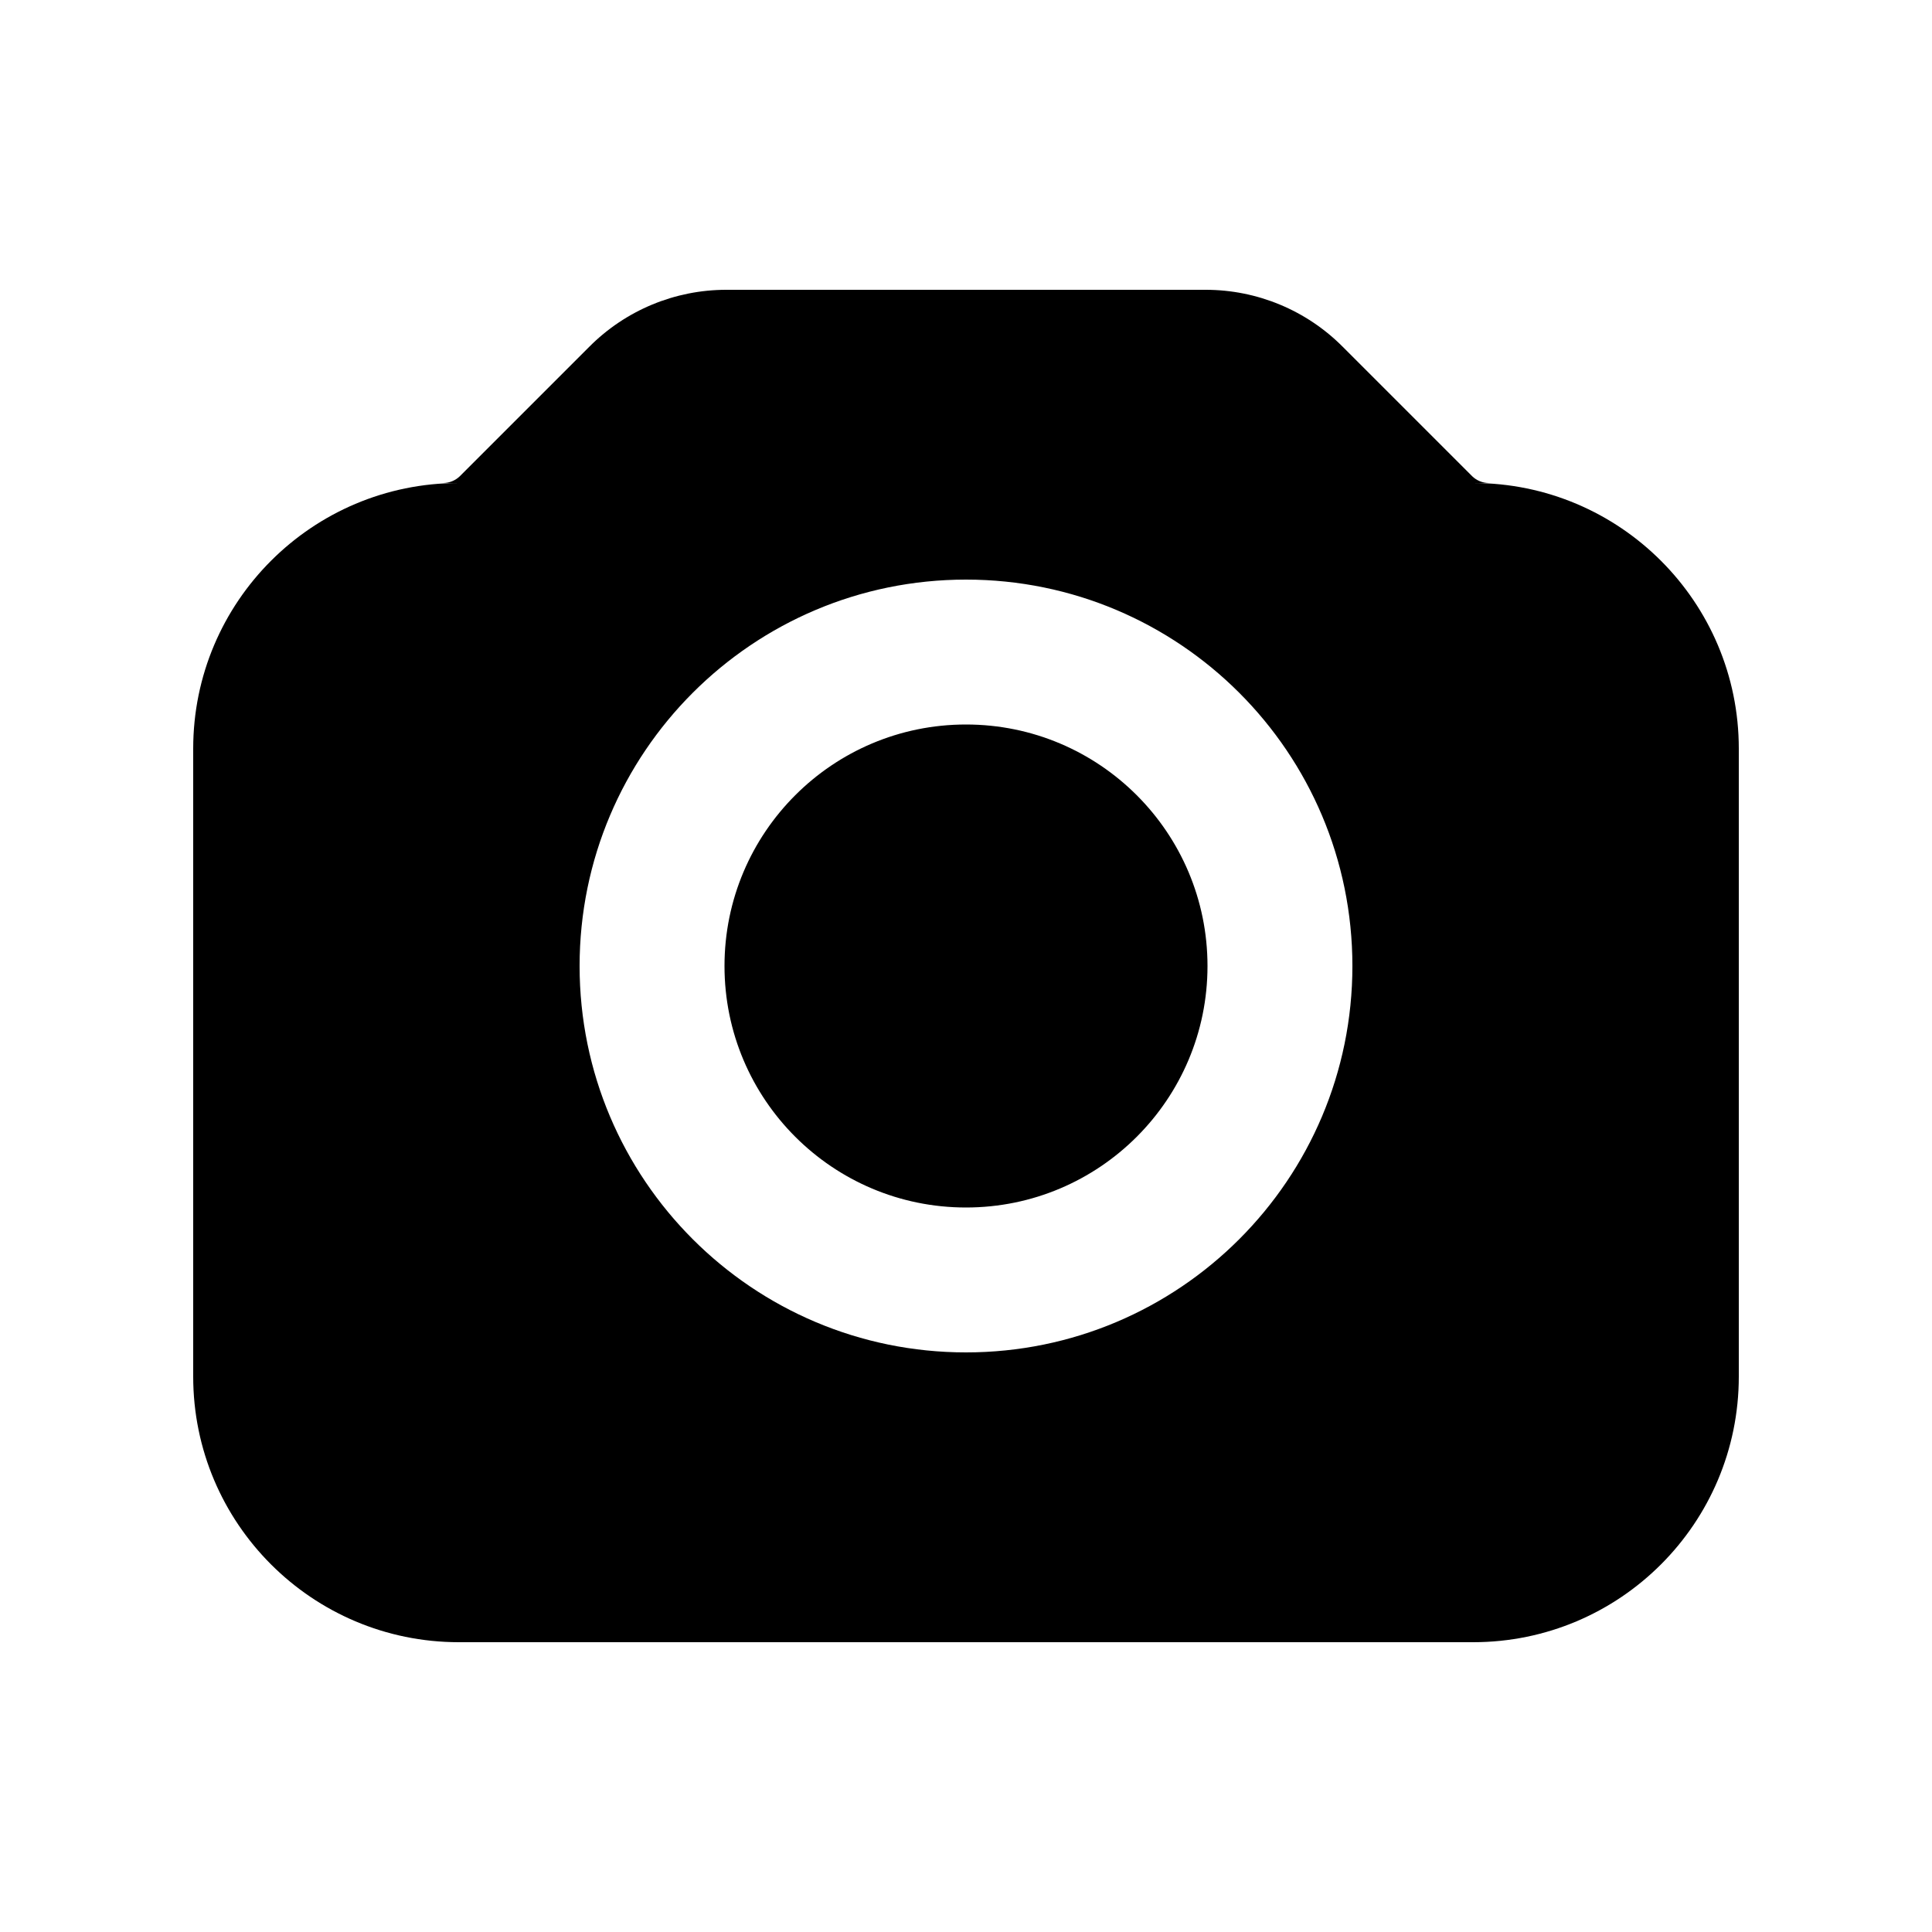
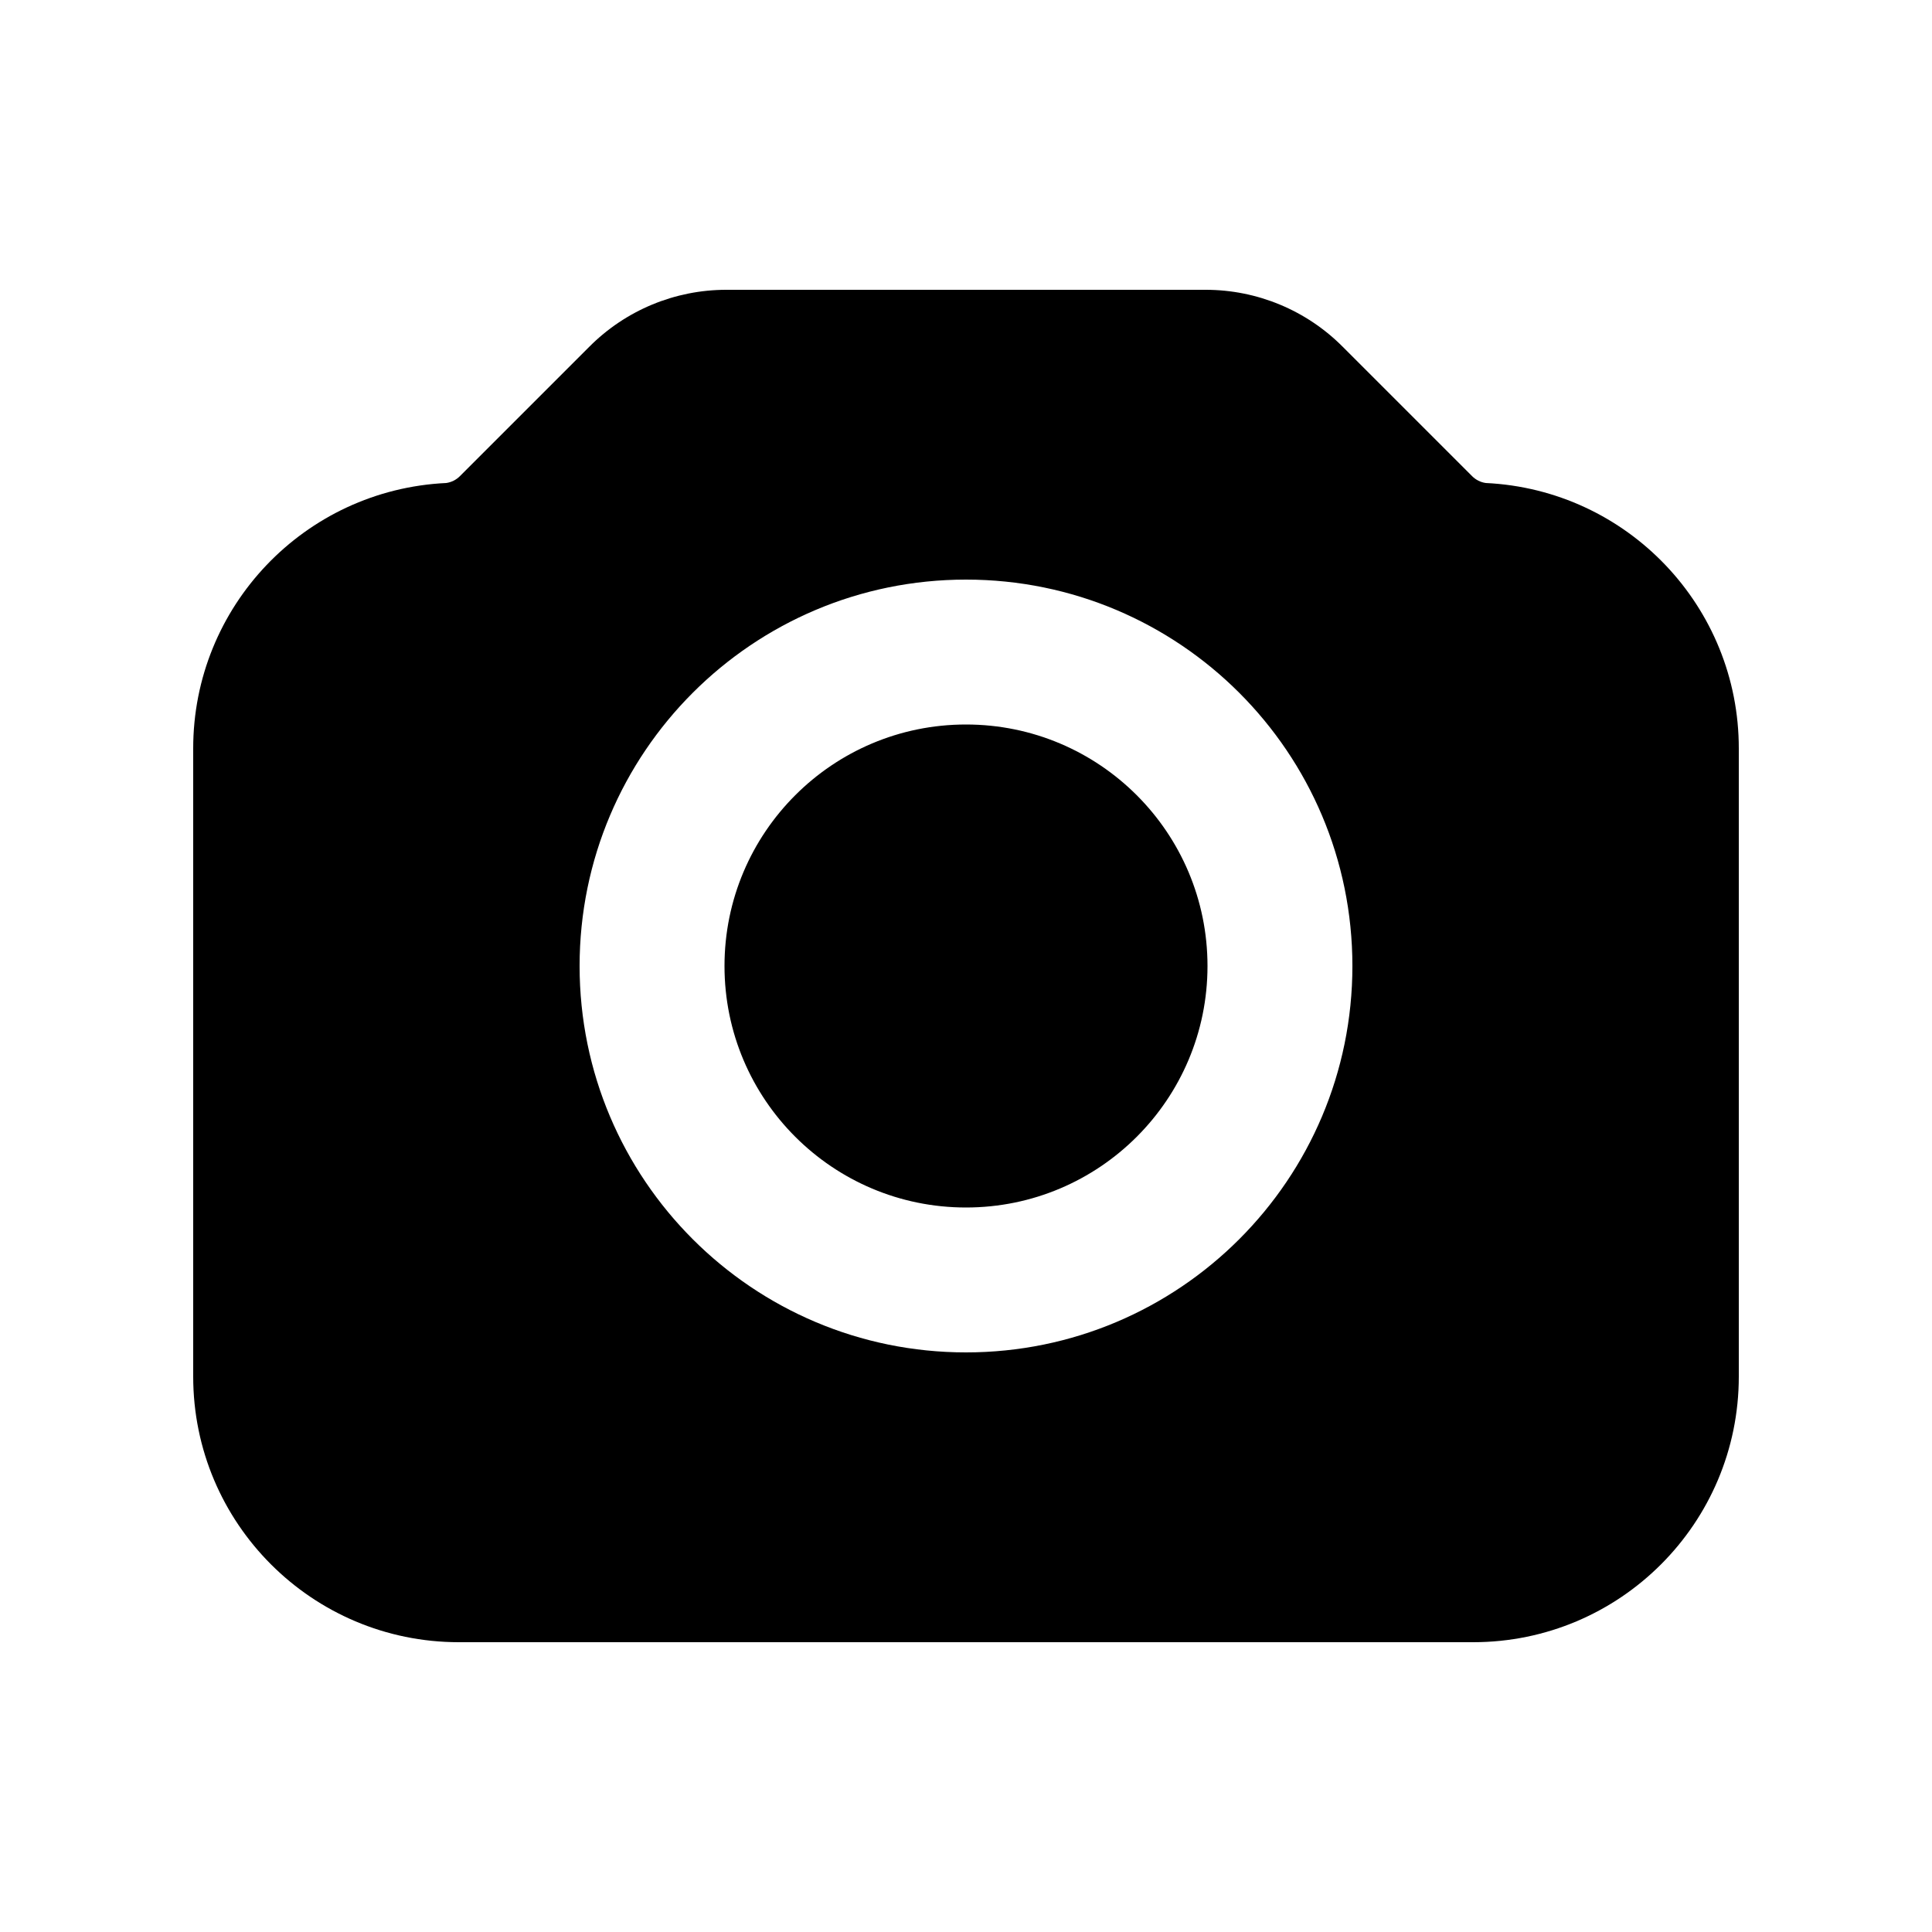
<svg xmlns="http://www.w3.org/2000/svg" viewBox="0 0 20 20" fill="none" stroke="currentColor" stroke-width="1.5" stroke-linecap="round" stroke-linejoin="round">
-   <path fill="currentColor" fill-rule="evenodd" stroke="none" d="M4.75 5H4.59A0.25 0.25 0 0 0 4.76 4.93L6.1 3.59A2 2 0 0 1 7.52 3H12.48A2 2 0 0 1 13.9 3.59L15.24 4.93A0.25 0.25 0 0 0 15.41 5H15.25A2.75 2.75 0 0 1 18 7.75V14.25A2.75 2.75 0 0 1 15.25 17H4.75A2.75 2.75 0 0 1 2 14.25V7.75A2.75 2.75 0 0 1 4.75 5ZM6 10A4 4 0 1 0 14 10A4 4 0 1 0 6 10ZM7.5 10A2.5 2.5 0 1 0 12.5 10A2.5 2.5 0 1 0 7.5 10Z" />
+   <path fill="currentColor" fill-rule="evenodd" stroke="none" d="M4.62 5A0.25 0.25 0 0 0 4.76 4.93L6.1 3.59A2 2 0 0 1 7.52 3H12.48A2 2 0 0 1 13.9 3.59L15.24 4.93A0.25 0.25 0 0 0 15.38 5A2.75 2.75 0 0 1 18 7.75V14.25A2.75 2.75 0 0 1 15.25 17H4.75A2.75 2.75 0 0 1 2 14.25V7.75A2.75 2.75 0 0 1 4.62 5ZM6 10A4 4 0 1 0 14 10A4 4 0 1 0 6 10ZM7.5 10A2.5 2.5 0 1 0 12.5 10A2.5 2.5 0 1 0 7.5 10Z" />
</svg>
